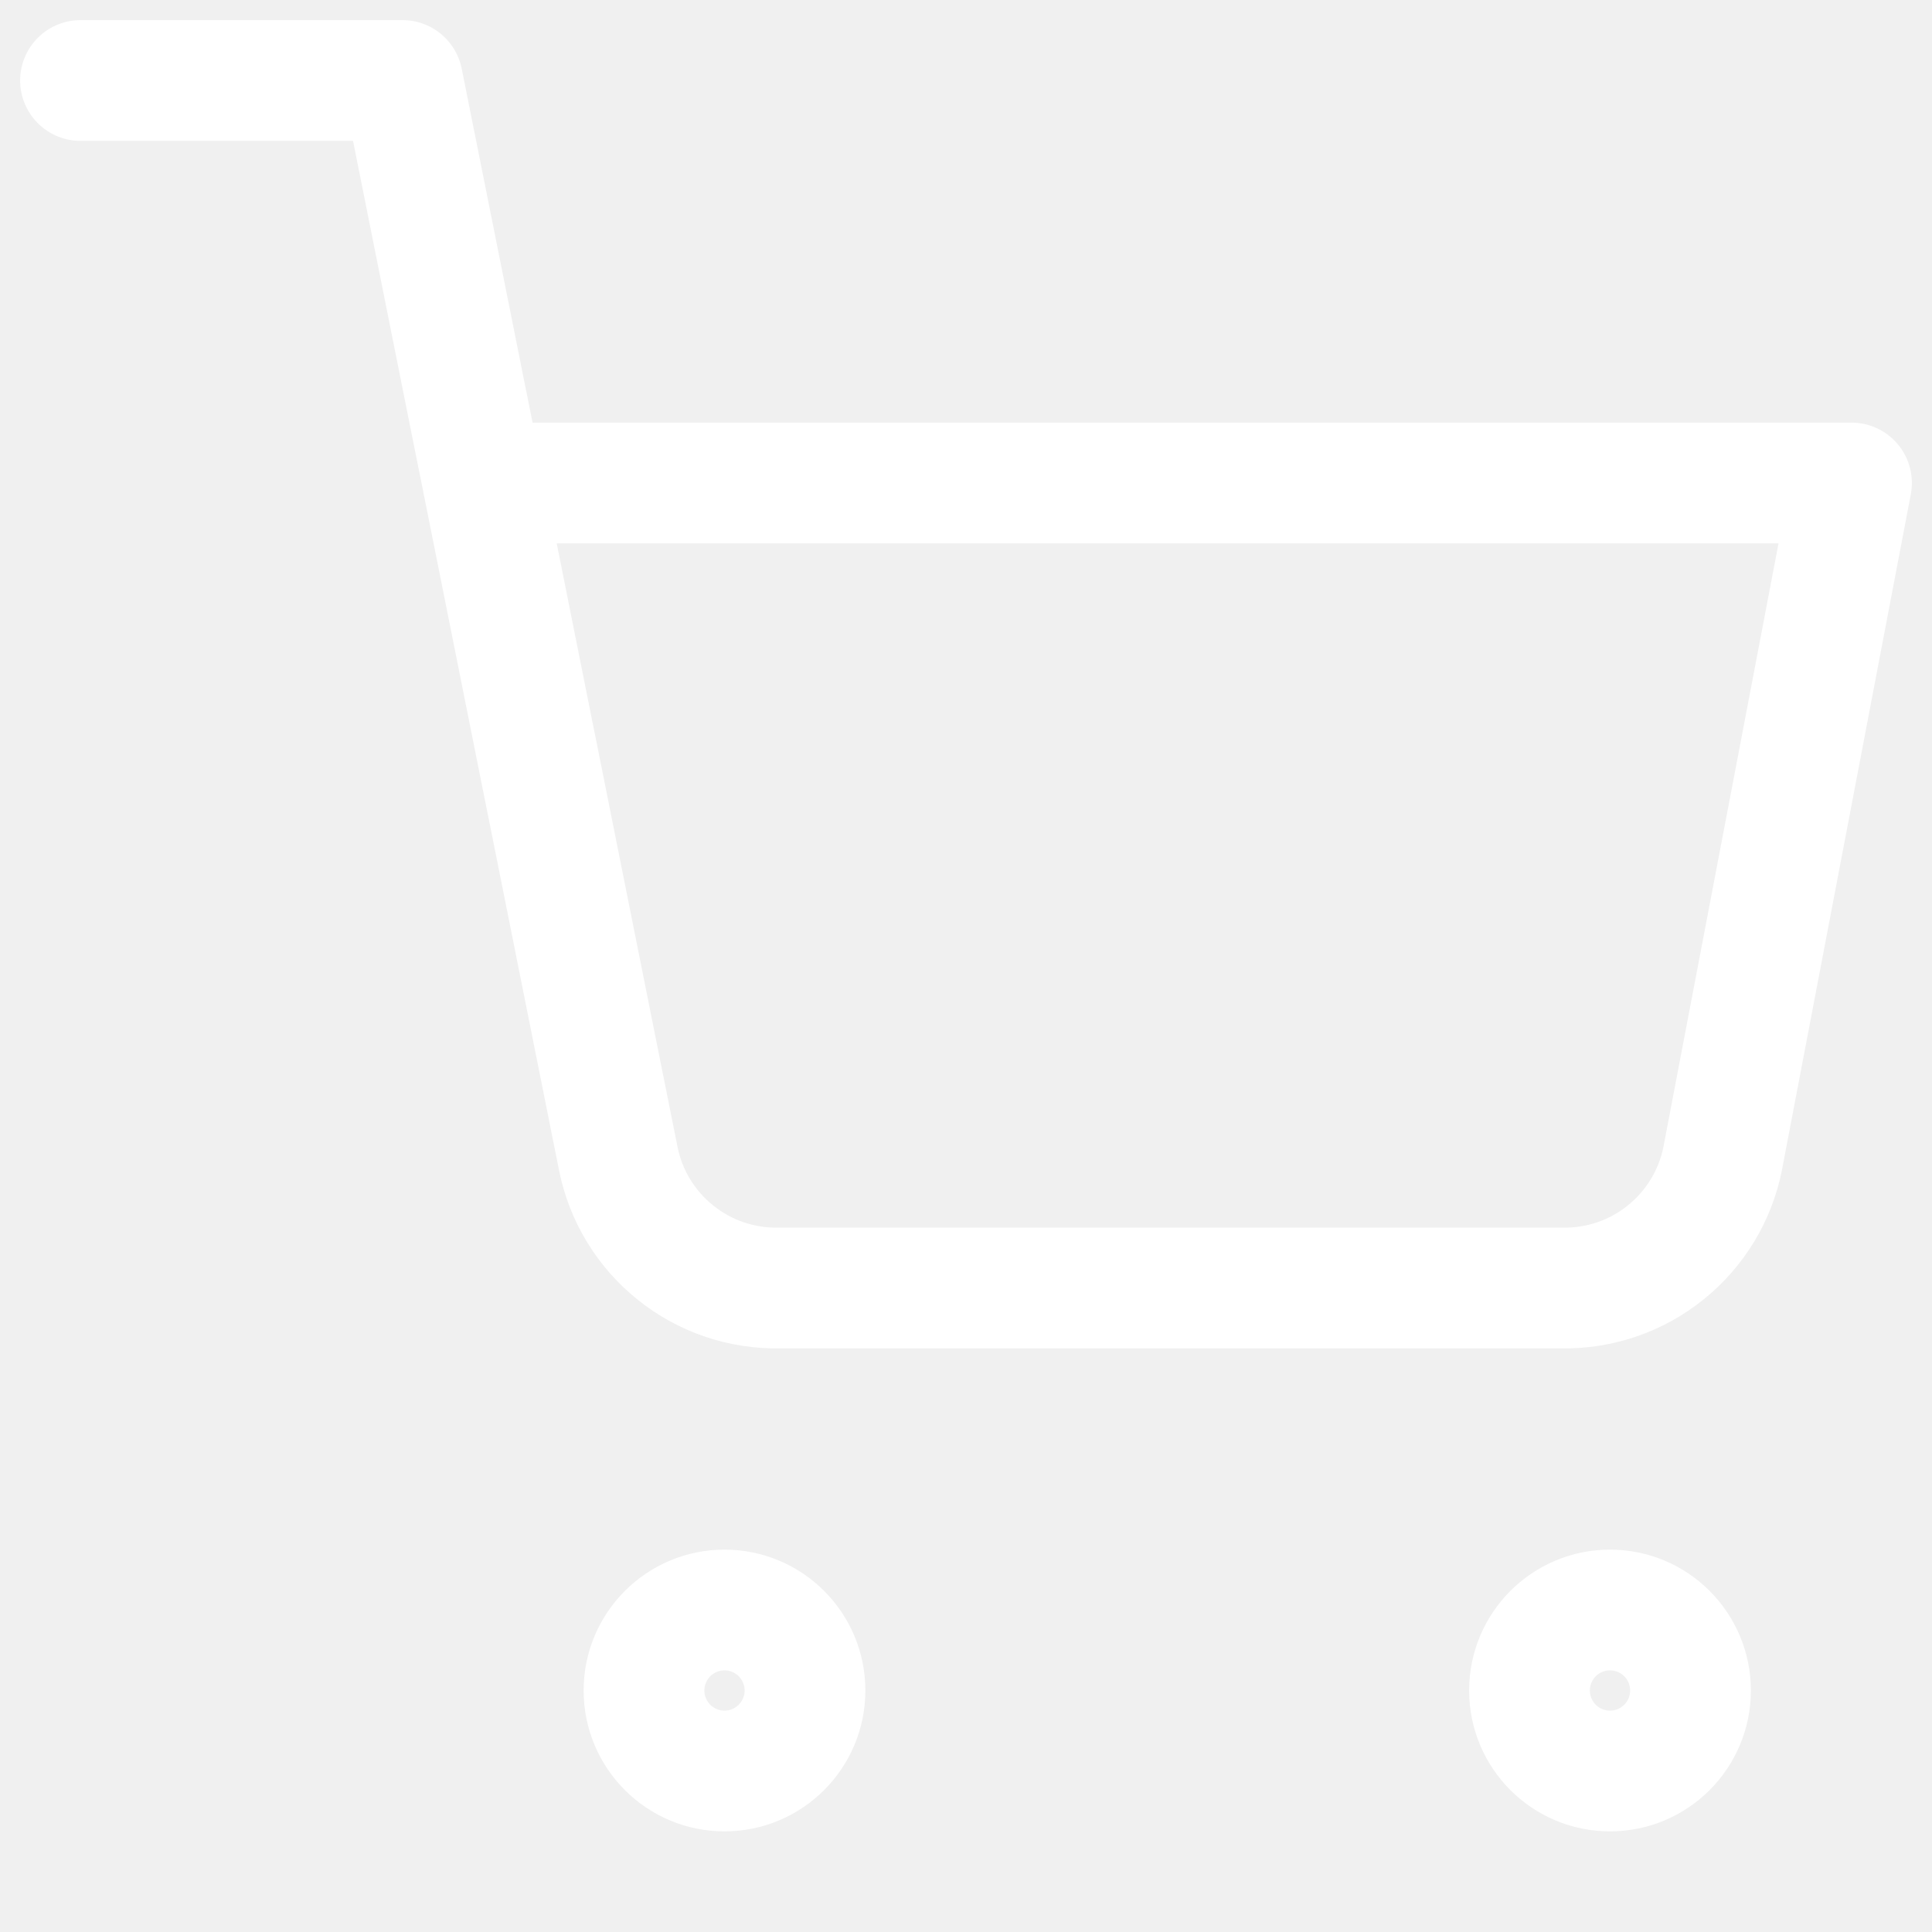
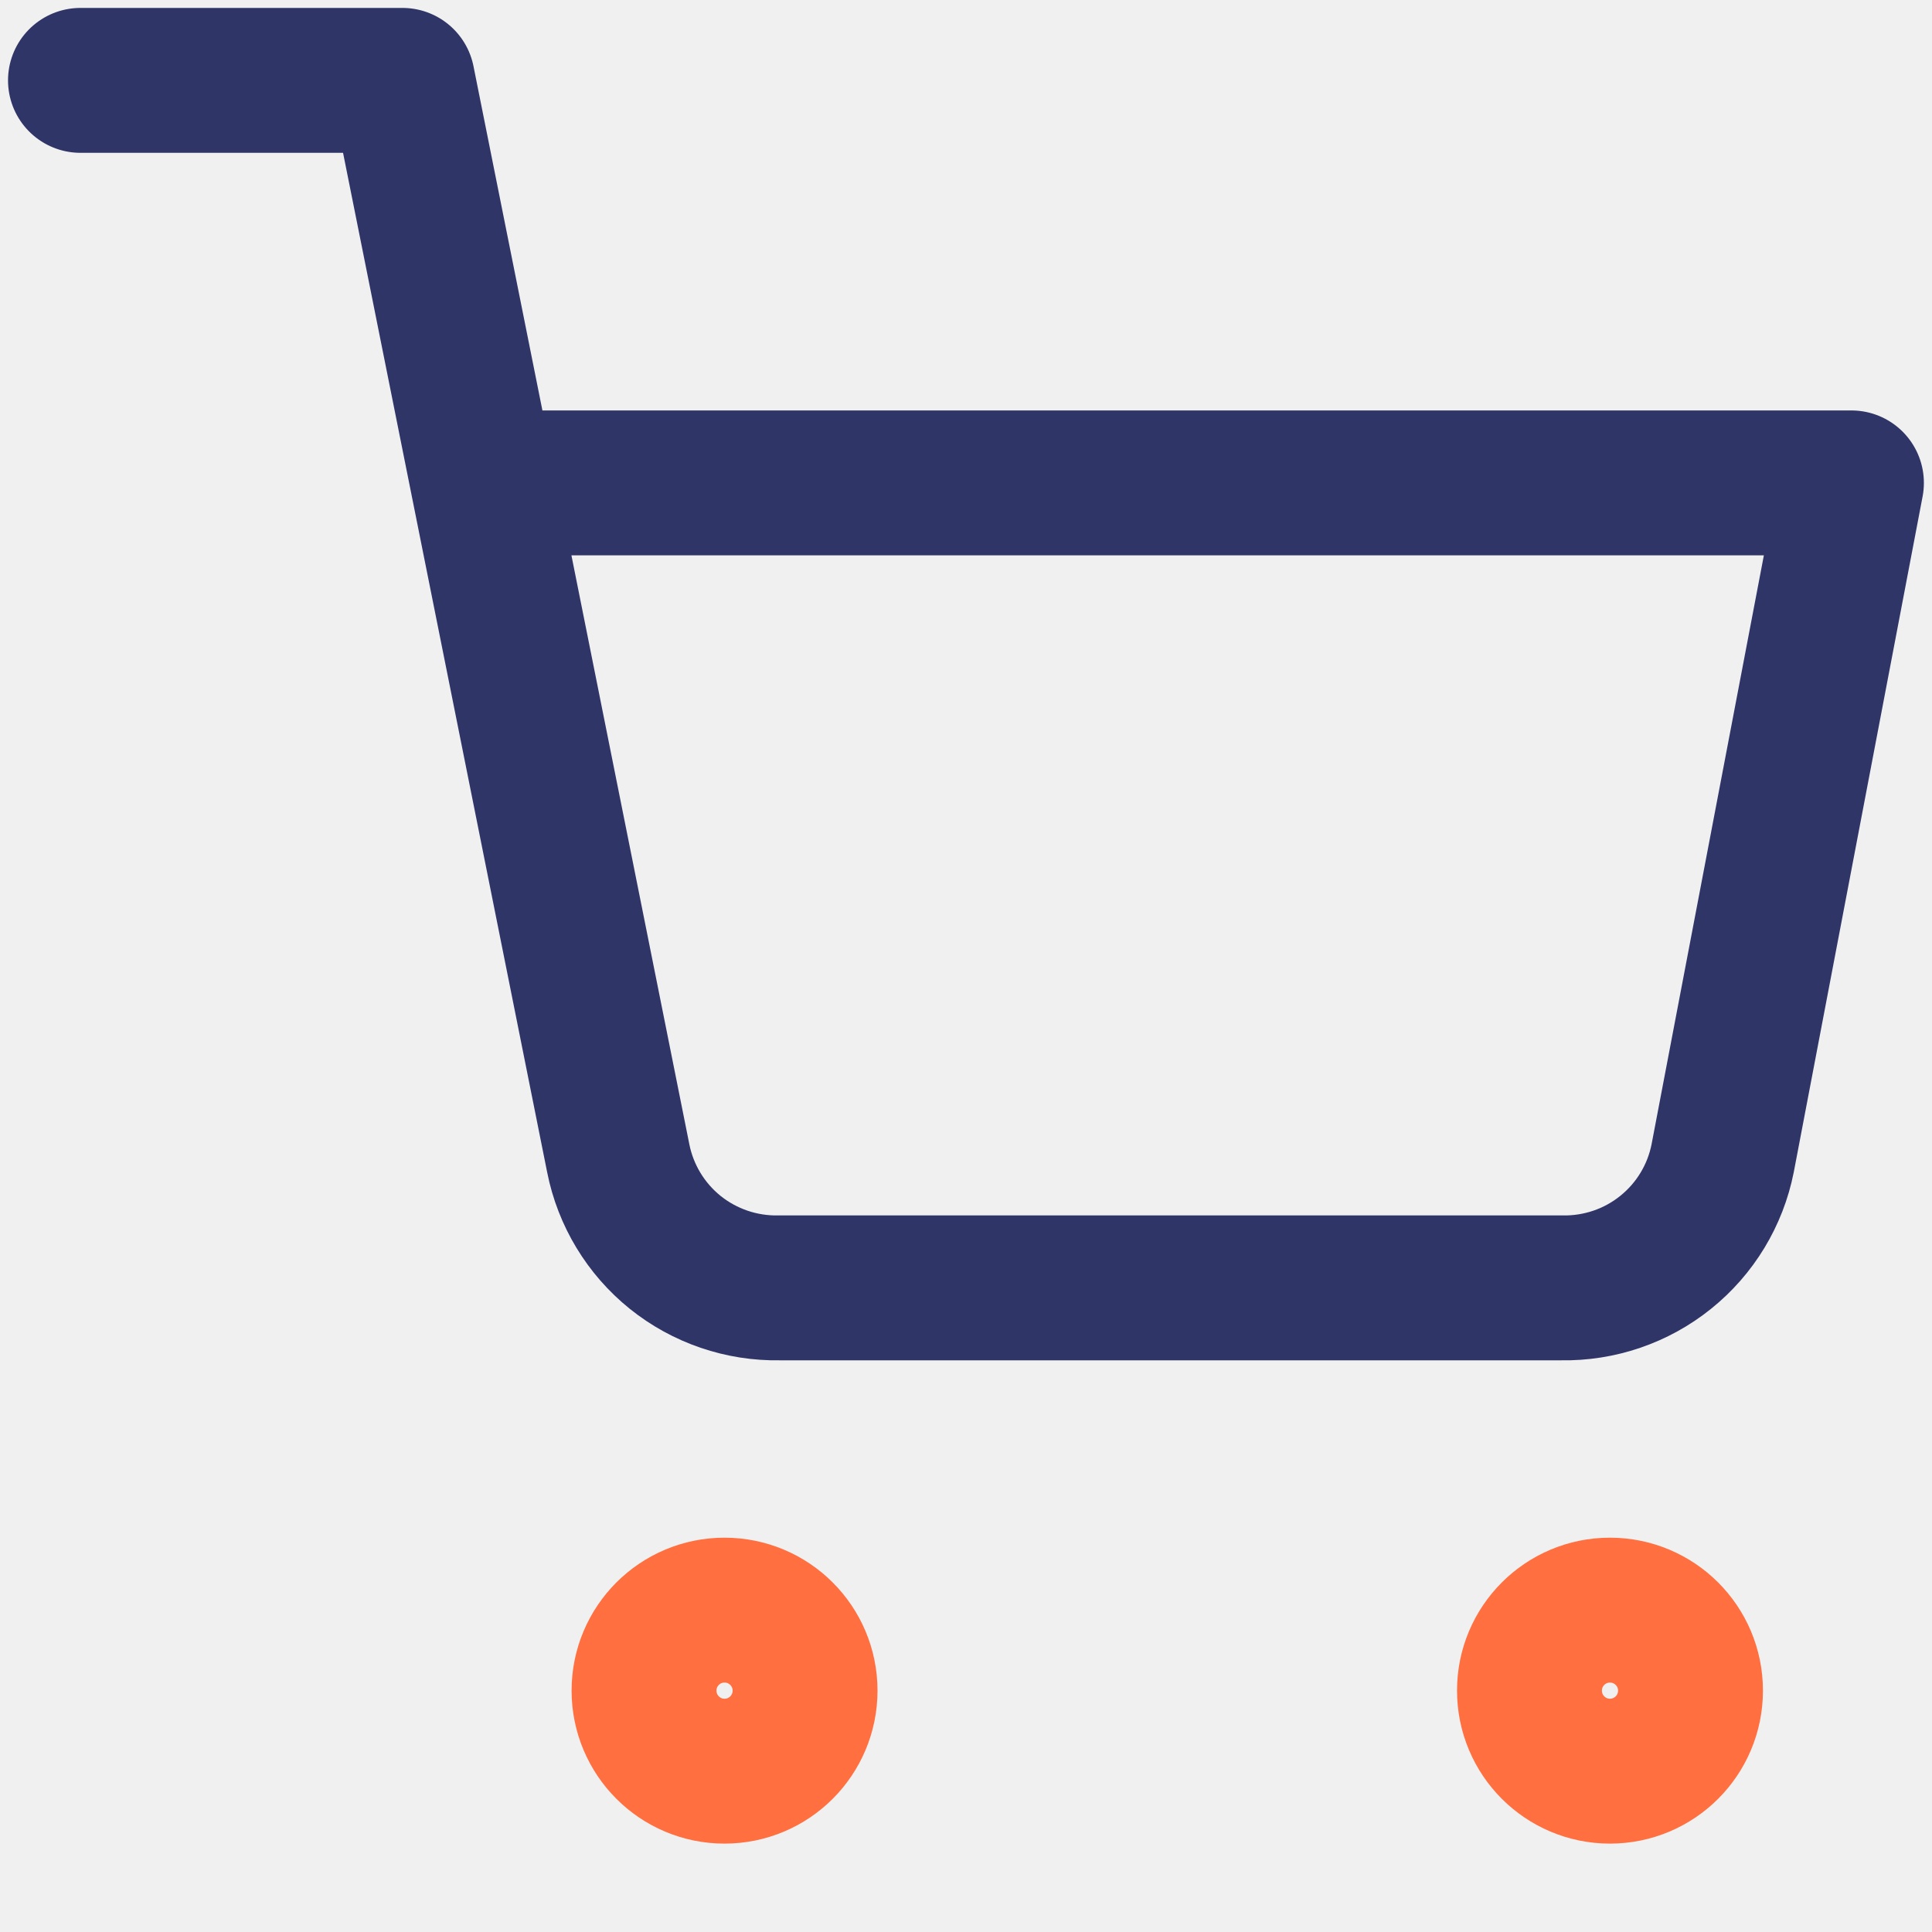
- <svg xmlns="http://www.w3.org/2000/svg" width="24" height="24" viewBox="0 0 24 24" fill="none">
-   <path d="M9 22C9.552 22 10 21.552 10 21C10 20.448 9.552 20 9 20C8.448 20 8 20.448 8 21C8 21.552 8.448 22 9 22Z" stroke="white" stroke-width="1.5" stroke-linecap="round" stroke-linejoin="round" />
-   <path d="M20 22C20.552 22 21 21.552 21 21C21 20.448 20.552 20 20 20C19.448 20 19 20.448 19 21C19 21.552 19.448 22 20 22Z" stroke="white" stroke-width="1.5" stroke-linecap="round" stroke-linejoin="round" />
-   <path d="M1 1H5L7.68 14.39C7.771 14.85 8.022 15.264 8.388 15.558C8.753 15.853 9.211 16.009 9.68 16H19.4C19.869 16.009 20.327 15.853 20.692 15.558C21.058 15.264 21.309 14.85 21.4 14.39L23 6H6" stroke="white" stroke-width="1.5" stroke-linecap="round" stroke-linejoin="round" />
+ <svg xmlns="http://www.w3.org/2000/svg" width="20" height="20" viewBox="0 0 20 20" fill="none">
+   <g clip-path="url(#clip0_6352_13080)">
+     <path d="M7.5 18.335C7.961 18.335 8.334 17.962 8.334 17.501C8.334 17.041 7.961 16.668 7.5 16.668C7.04 16.668 6.667 17.041 6.667 17.501C6.667 17.962 7.04 18.335 7.5 18.335Z" stroke="#FF6F3F" stroke-width="1.5" stroke-linecap="round" stroke-linejoin="round" />
+     <path d="M16.666 18.335C17.127 18.335 17.5 17.962 17.5 17.501C17.5 17.041 17.127 16.668 16.666 16.668C16.206 16.668 15.833 17.041 15.833 17.501C15.833 17.962 16.206 18.335 16.666 18.335Z" stroke="#FF6F3F" stroke-width="1.5" stroke-linecap="round" stroke-linejoin="round" />
+     <path d="M0.833 0.832H4.166L6.4 11.99C6.476 12.374 6.685 12.719 6.989 12.964C7.294 13.209 7.675 13.339 8.066 13.332H16.166C16.557 13.339 16.939 13.209 17.243 12.964C17.548 12.719 17.757 12.374 17.833 11.99L19.166 4.999H5" stroke="#2F3567" stroke-width="1.5" stroke-linecap="round" stroke-linejoin="round" />
+   </g>
+   <defs>
+     <clipPath id="clip0_6352_13080">
+       <rect width="20" height="20" fill="white" />
+     </clipPath>
+   </defs>
</svg>
